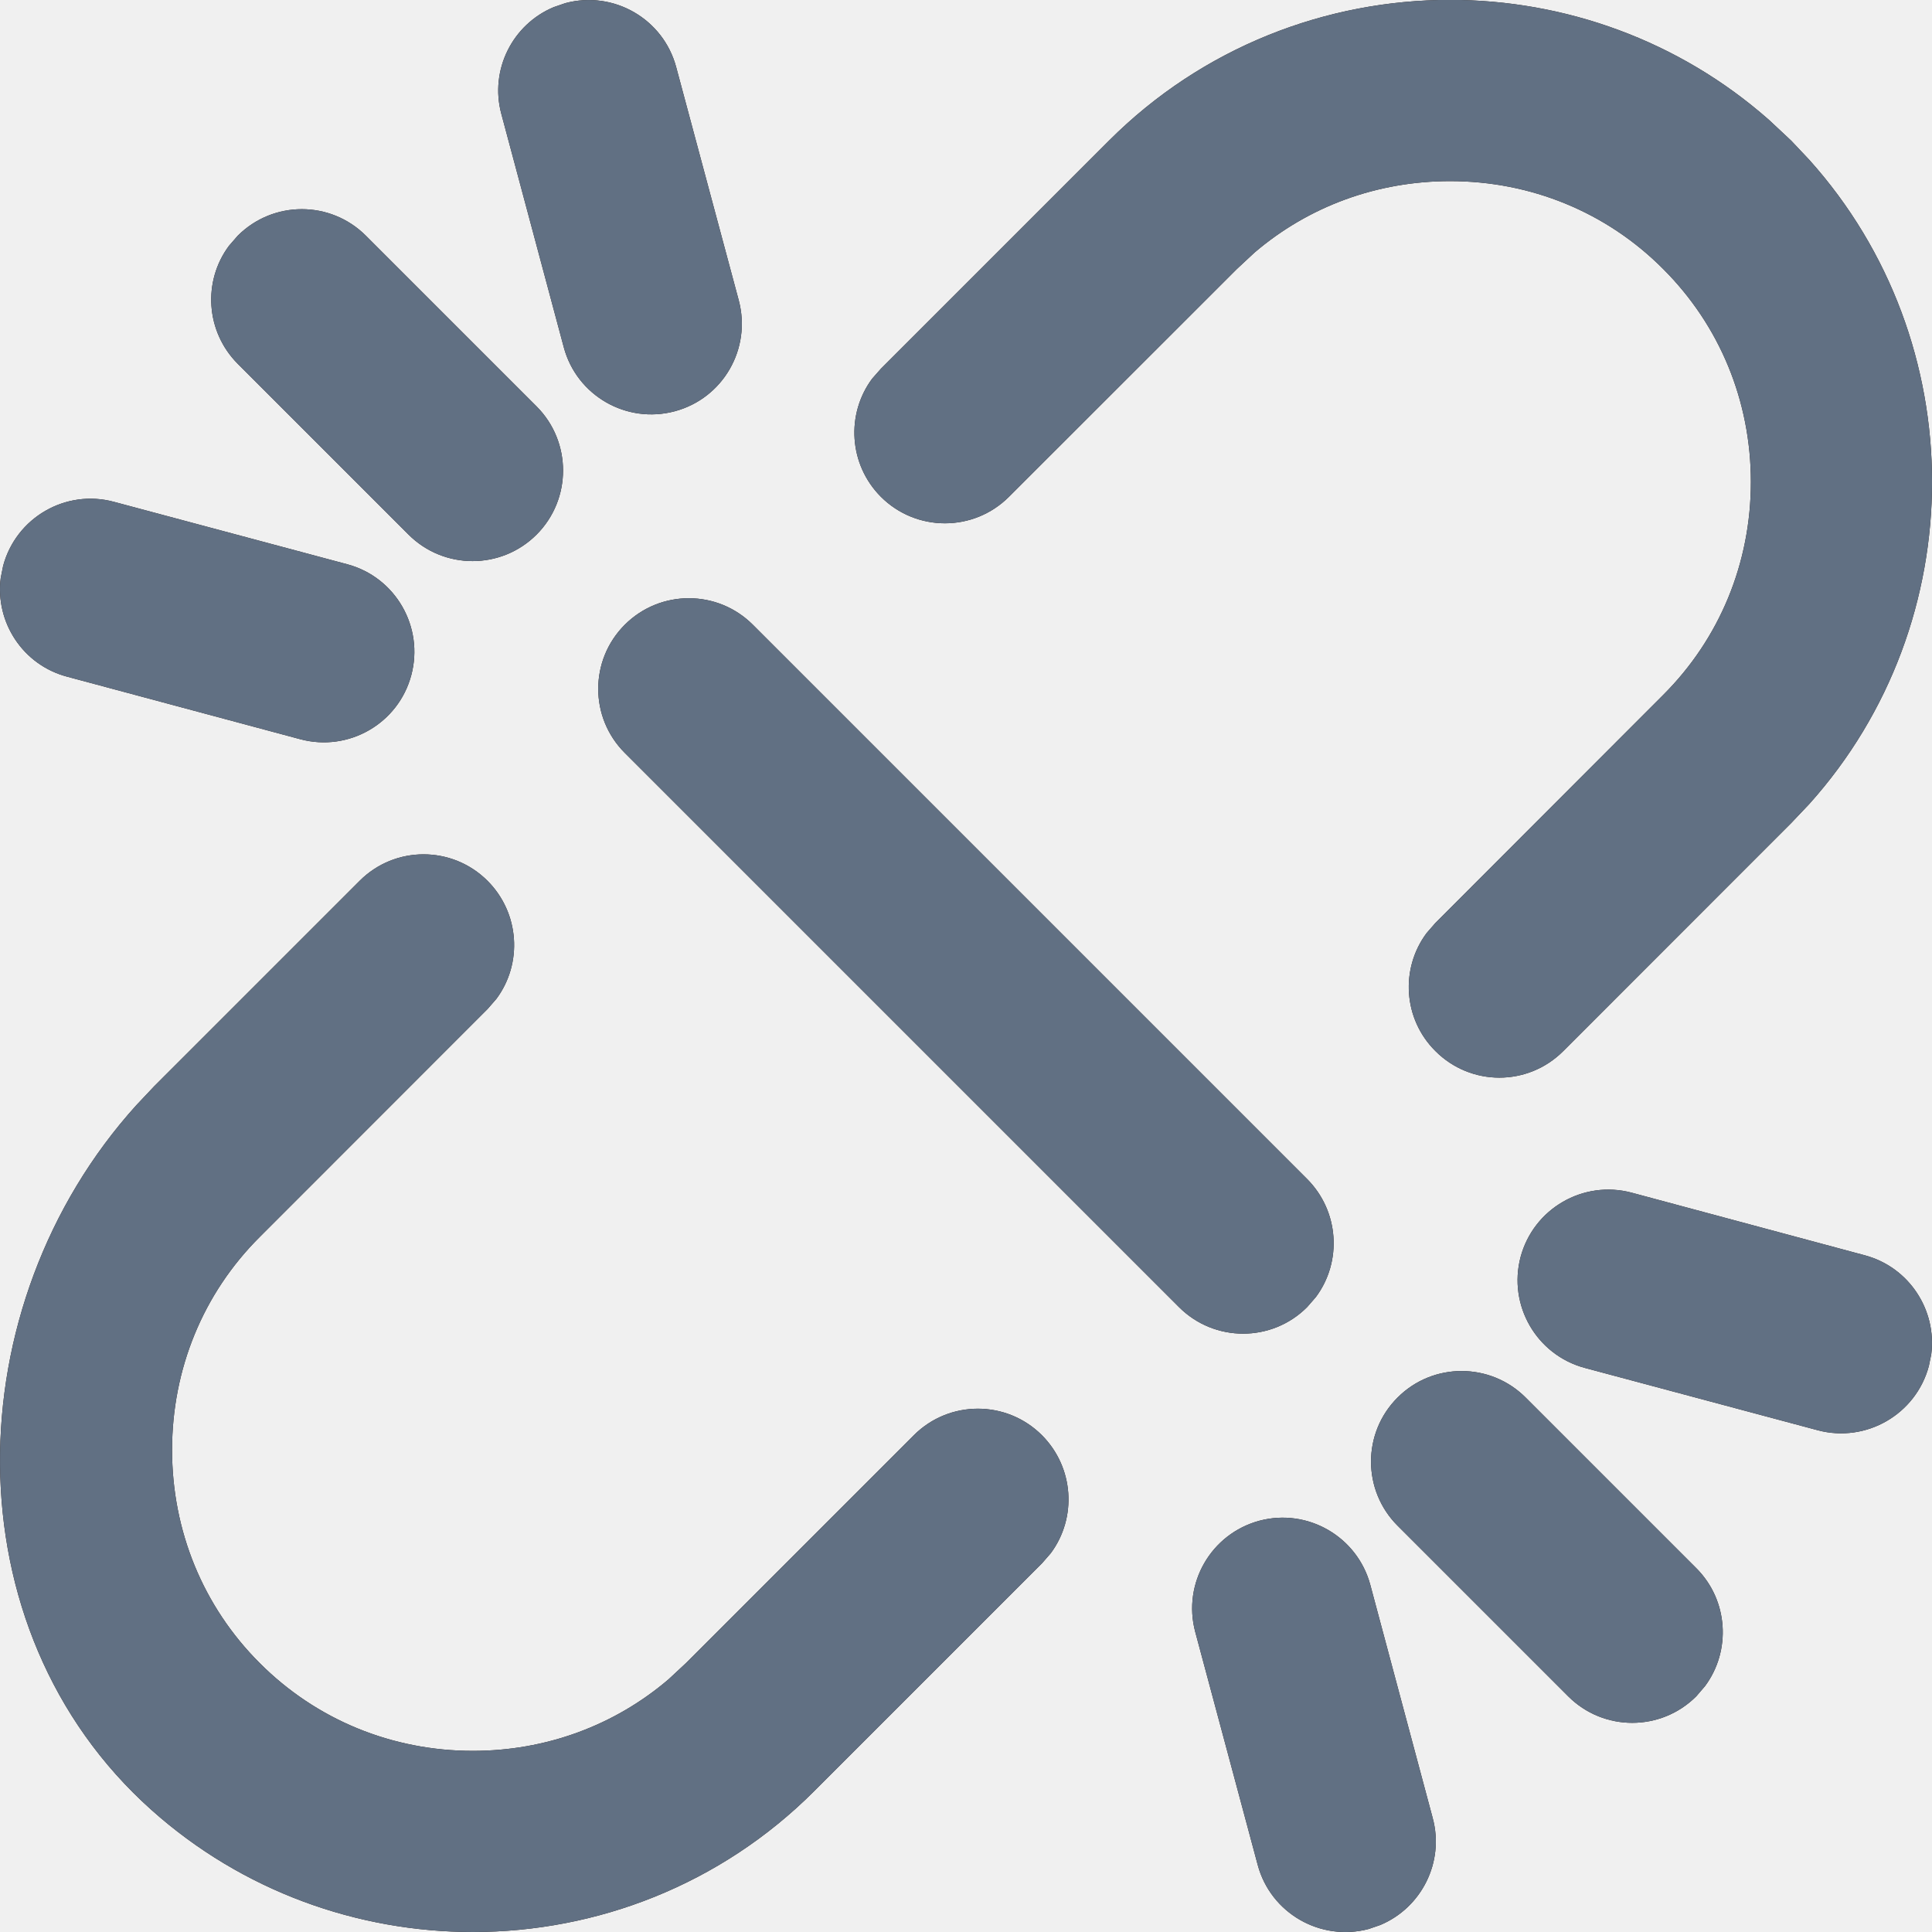
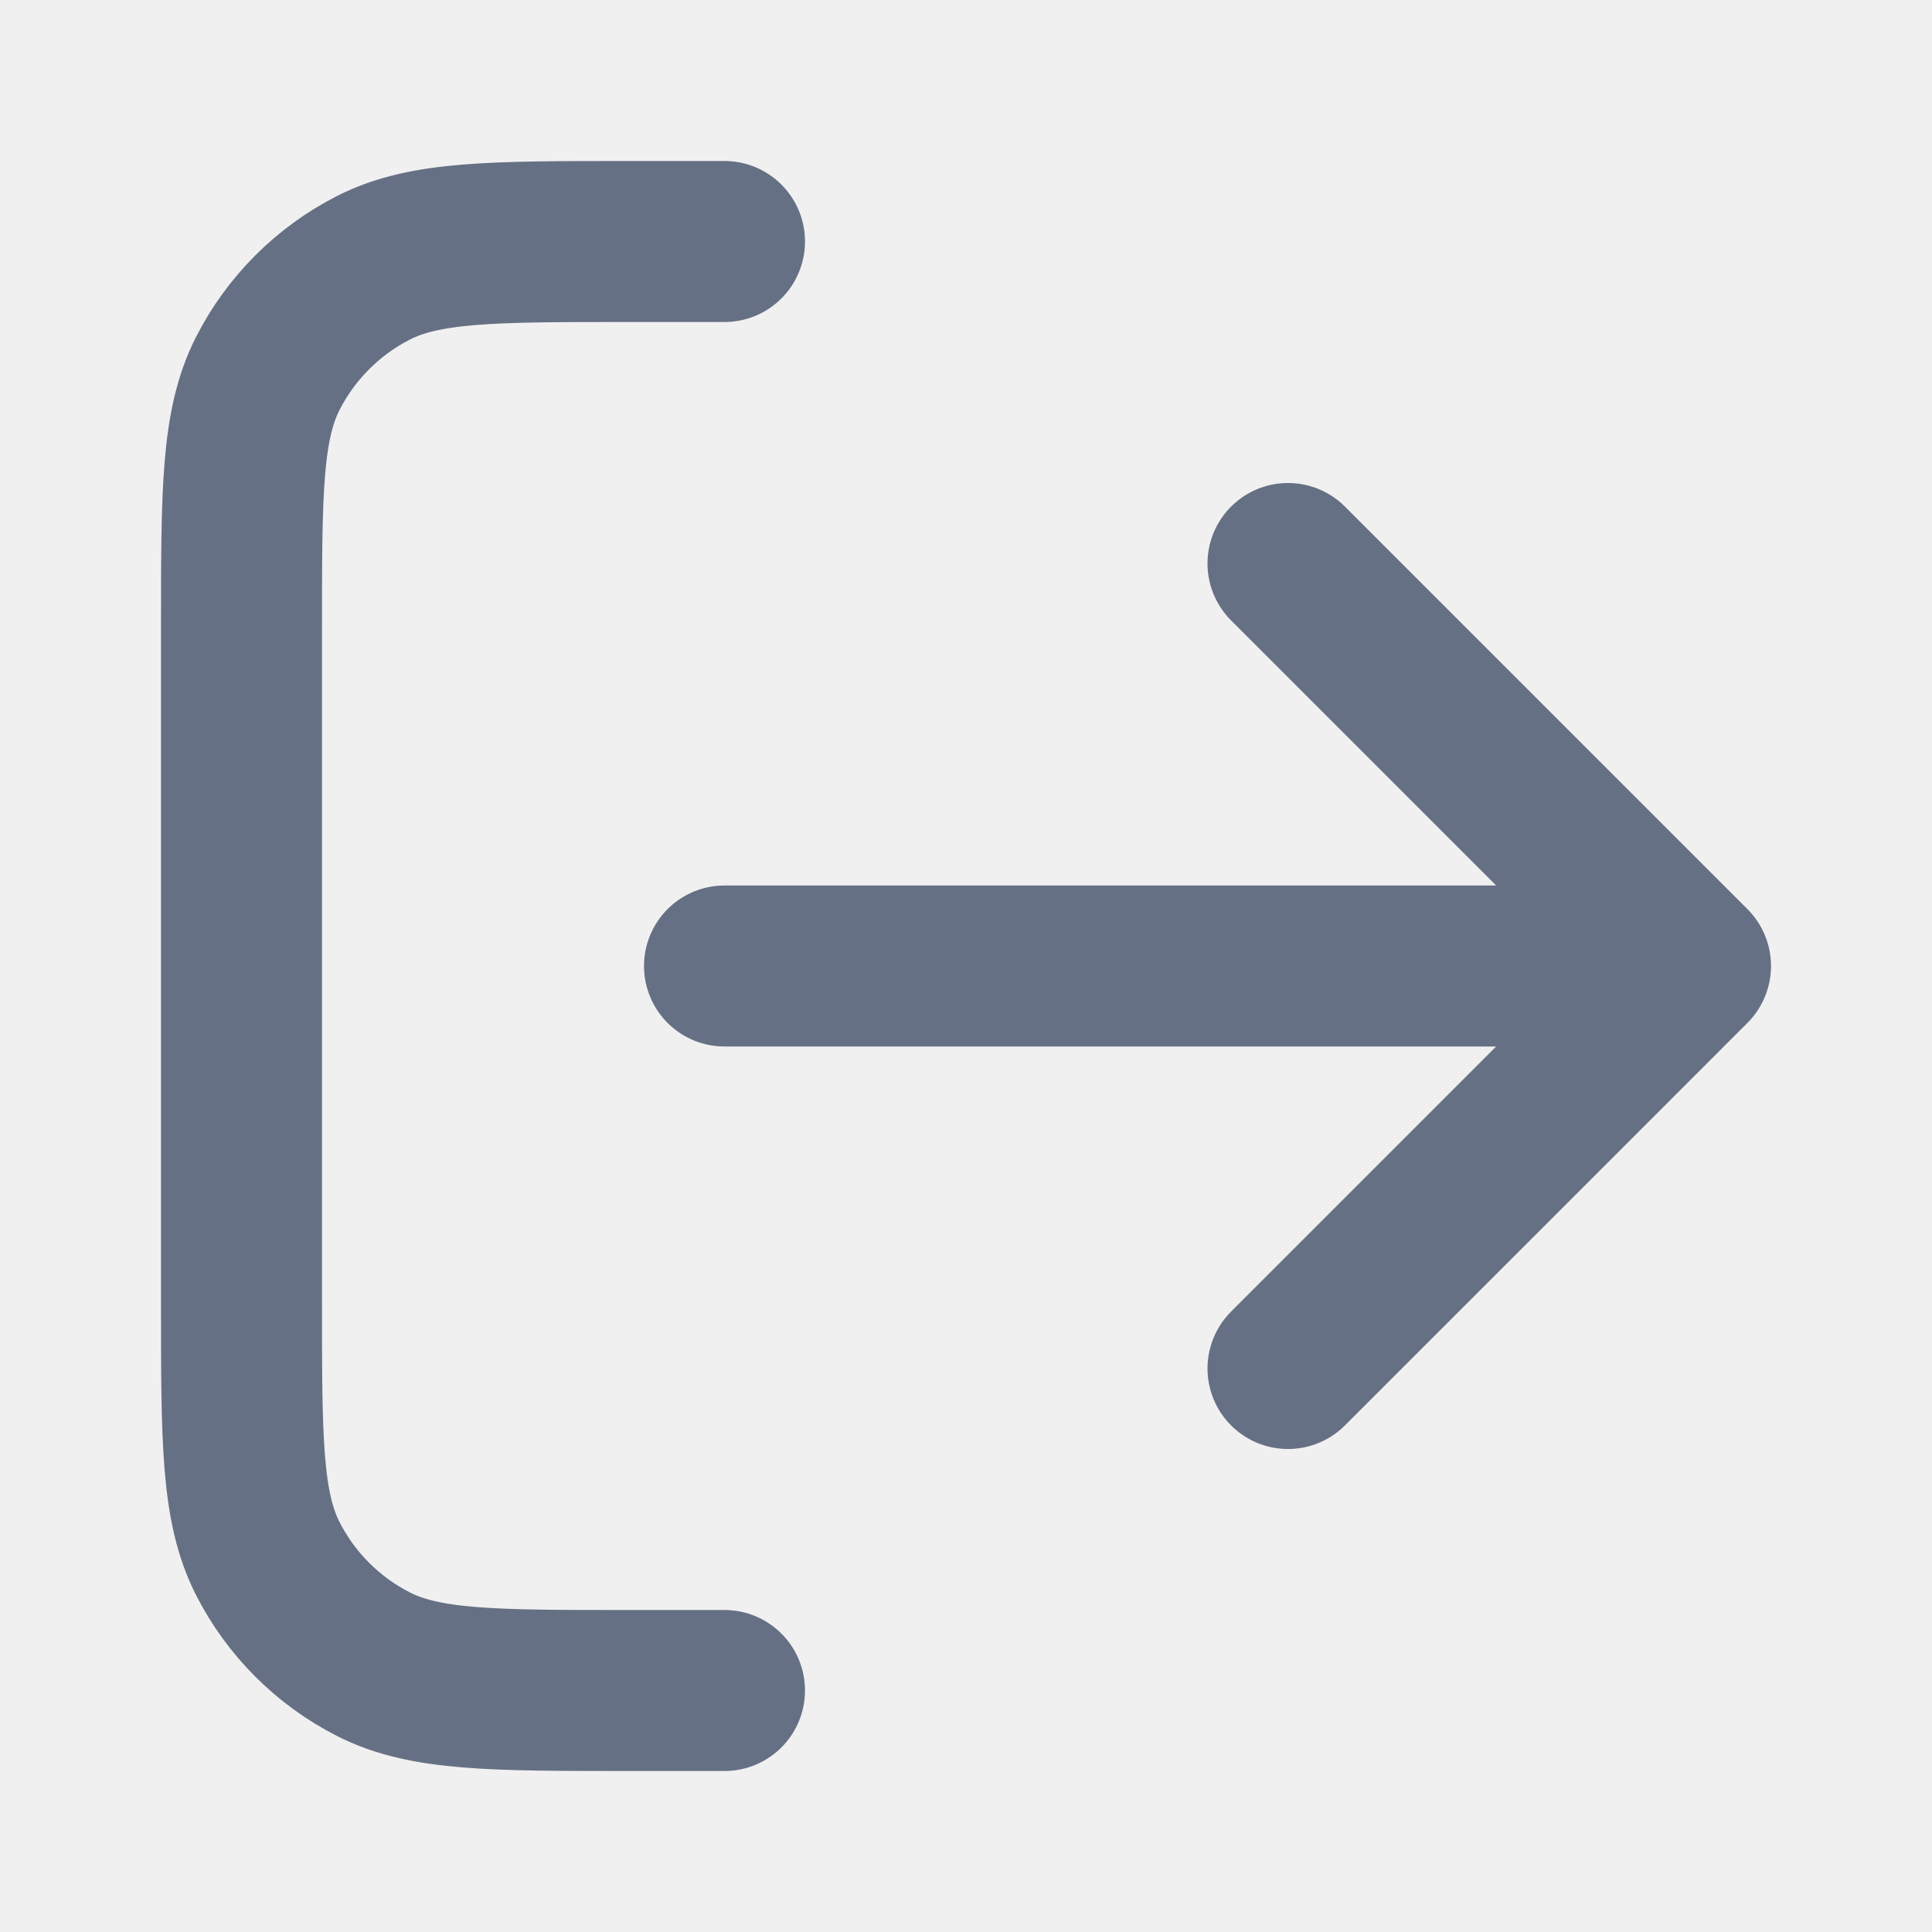
- <svg xmlns="http://www.w3.org/2000/svg" xmlns:xlink="http://www.w3.org/1999/xlink" width="16px" height="16px" viewBox="0 0 16 16" version="1.1">
-   <defs>
-     <path d="M4.038,7.295 C4.304,7.562 4.329,7.979 4.111,8.272 L4.038,8.356 L2.151,10.244 C1.682,10.711 1.425,11.338 1.425,12.008 C1.425,12.678 1.682,13.305 2.151,13.773 C2.619,14.242 3.246,14.5 3.916,14.5 C4.519,14.5 5.087,14.291 5.536,13.908 L5.681,13.773 L7.568,11.886 C7.861,11.593 8.336,11.593 8.629,11.886 C8.895,12.153 8.92,12.57 8.702,12.863 L8.629,12.947 L6.742,14.834 C5.965,15.611 4.94,16 3.916,16 C2.962,16 2.008,15.663 1.254,14.989 C-0.423,13.491 -0.37,10.812 1.128,9.154 L1.277,8.996 L2.978,7.295 C3.27,7.002 3.745,7.002 4.038,7.295 Z M11.348,13.124 L11.865,15.056 C11.964,15.422 11.772,15.799 11.431,15.942 L11.335,15.975 C10.935,16.081 10.523,15.844 10.416,15.445 L9.898,13.513 C9.792,13.113 10.029,12.702 10.43,12.594 C10.829,12.488 11.24,12.725 11.348,13.124 Z M12.635,11.574 L14.048,12.987 C14.314,13.253 14.338,13.671 14.12,13.964 L14.048,14.048 C13.755,14.341 13.28,14.341 12.987,14.048 L11.574,12.635 C11.281,12.342 11.281,11.866 11.574,11.574 C11.866,11.281 12.342,11.281 12.635,11.574 Z M13.512,9.877 L15.444,10.396 C15.81,10.494 16.04,10.848 15.994,11.214 L15.974,11.313 C15.867,11.713 15.455,11.951 15.055,11.845 L13.123,11.328 C12.724,11.22 12.487,10.809 12.593,10.409 C12.701,10.008 13.112,9.771 13.512,9.877 Z M6.235,5.174 L10.825,9.764 C11.091,10.031 11.116,10.448 10.898,10.741 L10.825,10.825 C10.533,11.118 10.057,11.118 9.764,10.825 L5.174,6.235 C4.881,5.942 4.881,5.467 5.174,5.174 C5.467,4.881 5.942,4.881 6.235,5.174 Z M12.009,-0.001 C12.954,-0.001 13.9,0.331 14.65,0.993 L14.834,1.165 L14.984,1.324 C16.339,2.834 16.339,5.148 14.984,6.658 L14.834,6.816 L12.947,8.704 C12.654,8.998 12.18,8.998 11.887,8.704 C11.62,8.438 11.596,8.021 11.814,7.728 L11.887,7.644 L13.773,5.756 C14.242,5.288 14.5,4.662 14.5,3.991 C14.5,3.321 14.242,2.695 13.773,2.227 C13.306,1.758 12.679,1.5 12.009,1.5 C11.406,1.5 10.838,1.708 10.389,2.092 L10.244,2.227 L8.356,4.114 C8.063,4.407 7.588,4.407 7.295,4.114 C7.029,3.847 7.005,3.43 7.222,3.137 L7.295,3.054 L9.184,1.165 C9.96,0.389 10.984,-0.001 12.009,-0.001 Z M0.944,4.156 L2.876,4.673 C3.276,4.78 3.513,5.192 3.406,5.592 C3.299,5.992 2.888,6.229 2.487,6.122 L0.556,5.604 C0.189,5.507 -0.041,5.153 0.006,4.786 L0.026,4.686 C0.133,4.286 0.545,4.048 0.944,4.156 Z M3.03,1.952 L4.444,3.366 C4.736,3.659 4.736,4.134 4.444,4.427 C4.151,4.72 3.676,4.72 3.383,4.427 L1.969,3.013 C1.703,2.746 1.678,2.329 1.896,2.036 L1.969,1.952 C2.262,1.659 2.737,1.659 3.03,1.952 Z M5.6,0.556 L6.118,2.487 C6.225,2.888 5.988,3.299 5.588,3.406 C5.187,3.513 4.776,3.276 4.669,2.876 L4.152,0.944 C4.053,0.578 4.245,0.201 4.586,0.059 L4.682,0.026 C5.082,-0.081 5.493,0.156 5.6,0.556 Z" id="path-1" />
-   </defs>
-   <g id="page-1" stroke="none" stroke-width="1" fill="none" fill-rule="evenodd">
-     <g id="Account" transform="translate(-1248, -287)">
-       <g id="btn-1" transform="translate(1228, 268)">
-         <g id="icon/Add-" transform="translate(20, 19)">
-           <mask id="mask-2" fill="white">
-             <use xlink:href="#path-1" />
-           </mask>
-           <use id="mask" fill="#231916" xlink:href="#path-1" />
-           <g id="group" mask="url(#mask-2)">
-             <g transform="translate(0, 0)" id="Colors/Background">
-               <rect id="Color" fill="#617083" x="0" y="0" width="16" height="16" />
-             </g>
-           </g>
-         </g>
-       </g>
-     </g>
-   </g>
+ <svg xmlns="http://www.w3.org/2000/svg" width="24" height="24" viewBox="0 0 24 24" fill="none">
+   <path d="M16 17L21 12M21 12L16 7M21 12H9M9 3H7.8C6.12 3 5.28 3 4.638 3.327C4.074 3.615 3.615 4.074 3.327 4.638C3 5.28 3 6.12 3 7.8V16.2C3 17.88 3 18.72 3.327 19.362C3.615 19.927 4.074 20.385 4.638 20.673C5.28 21 6.12 21 7.8 21H9" stroke="#667085" stroke-width="2" stroke-linecap="round" stroke-linejoin="round" />
</svg>
